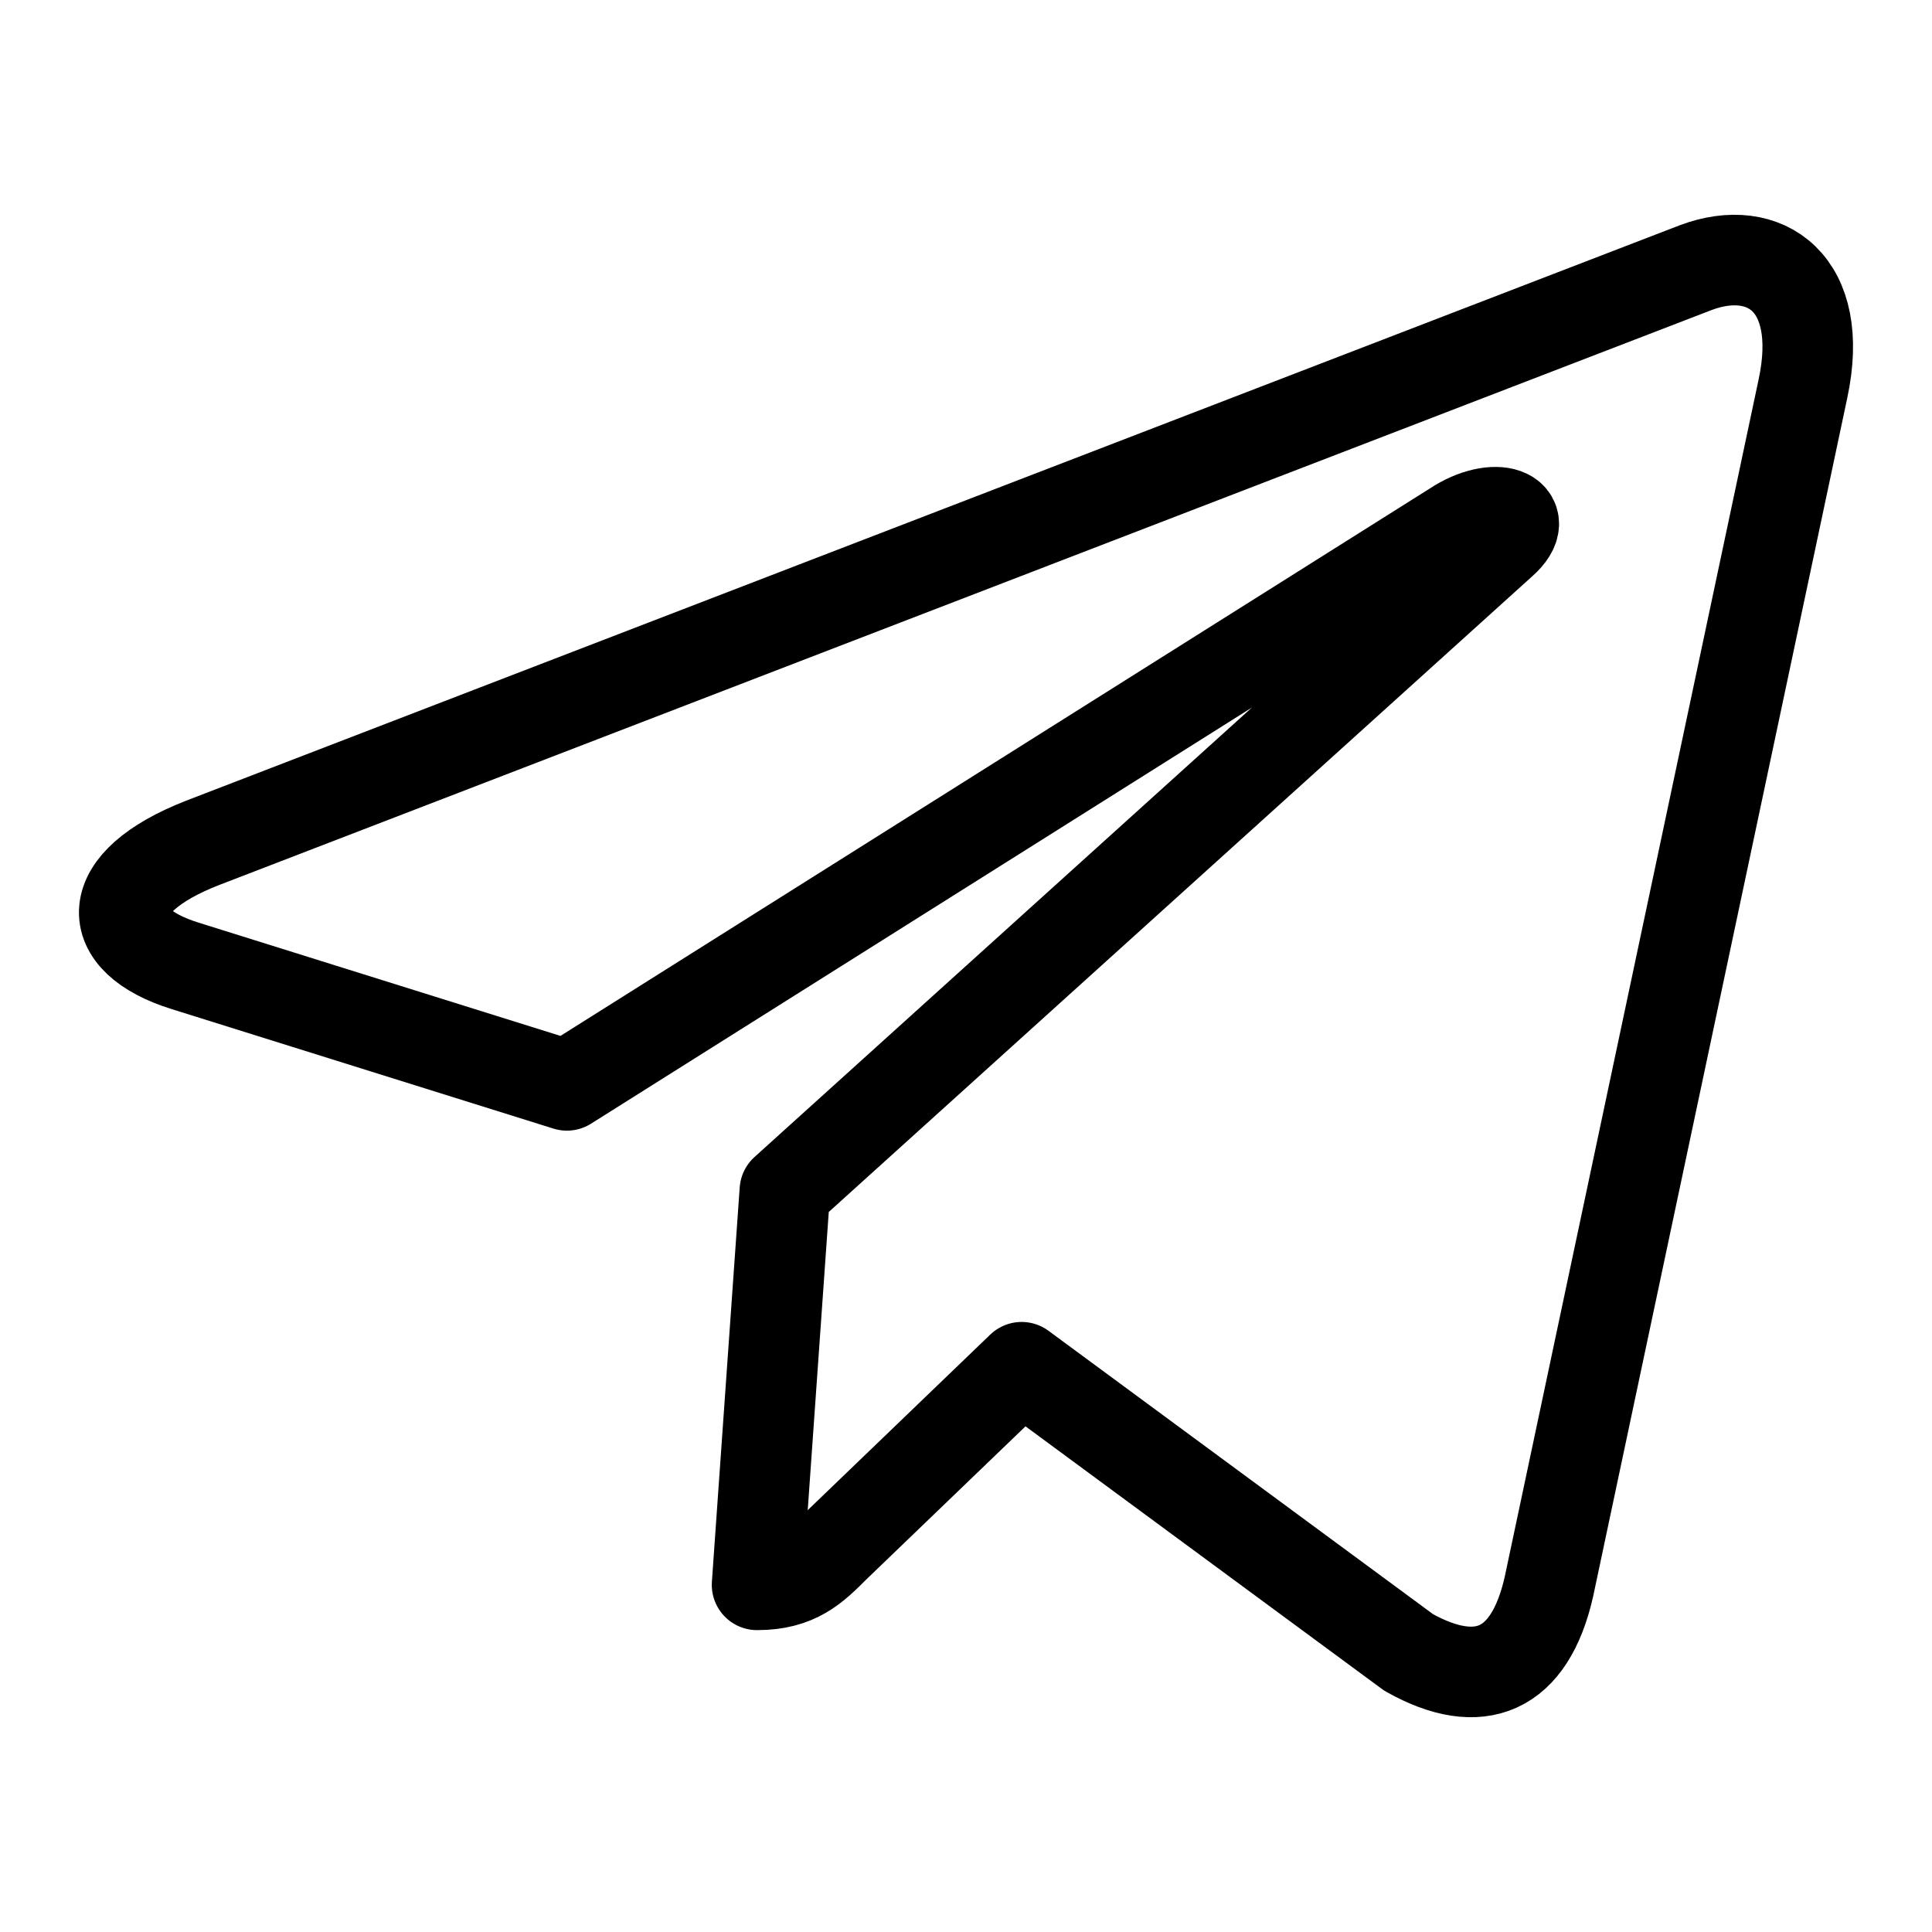
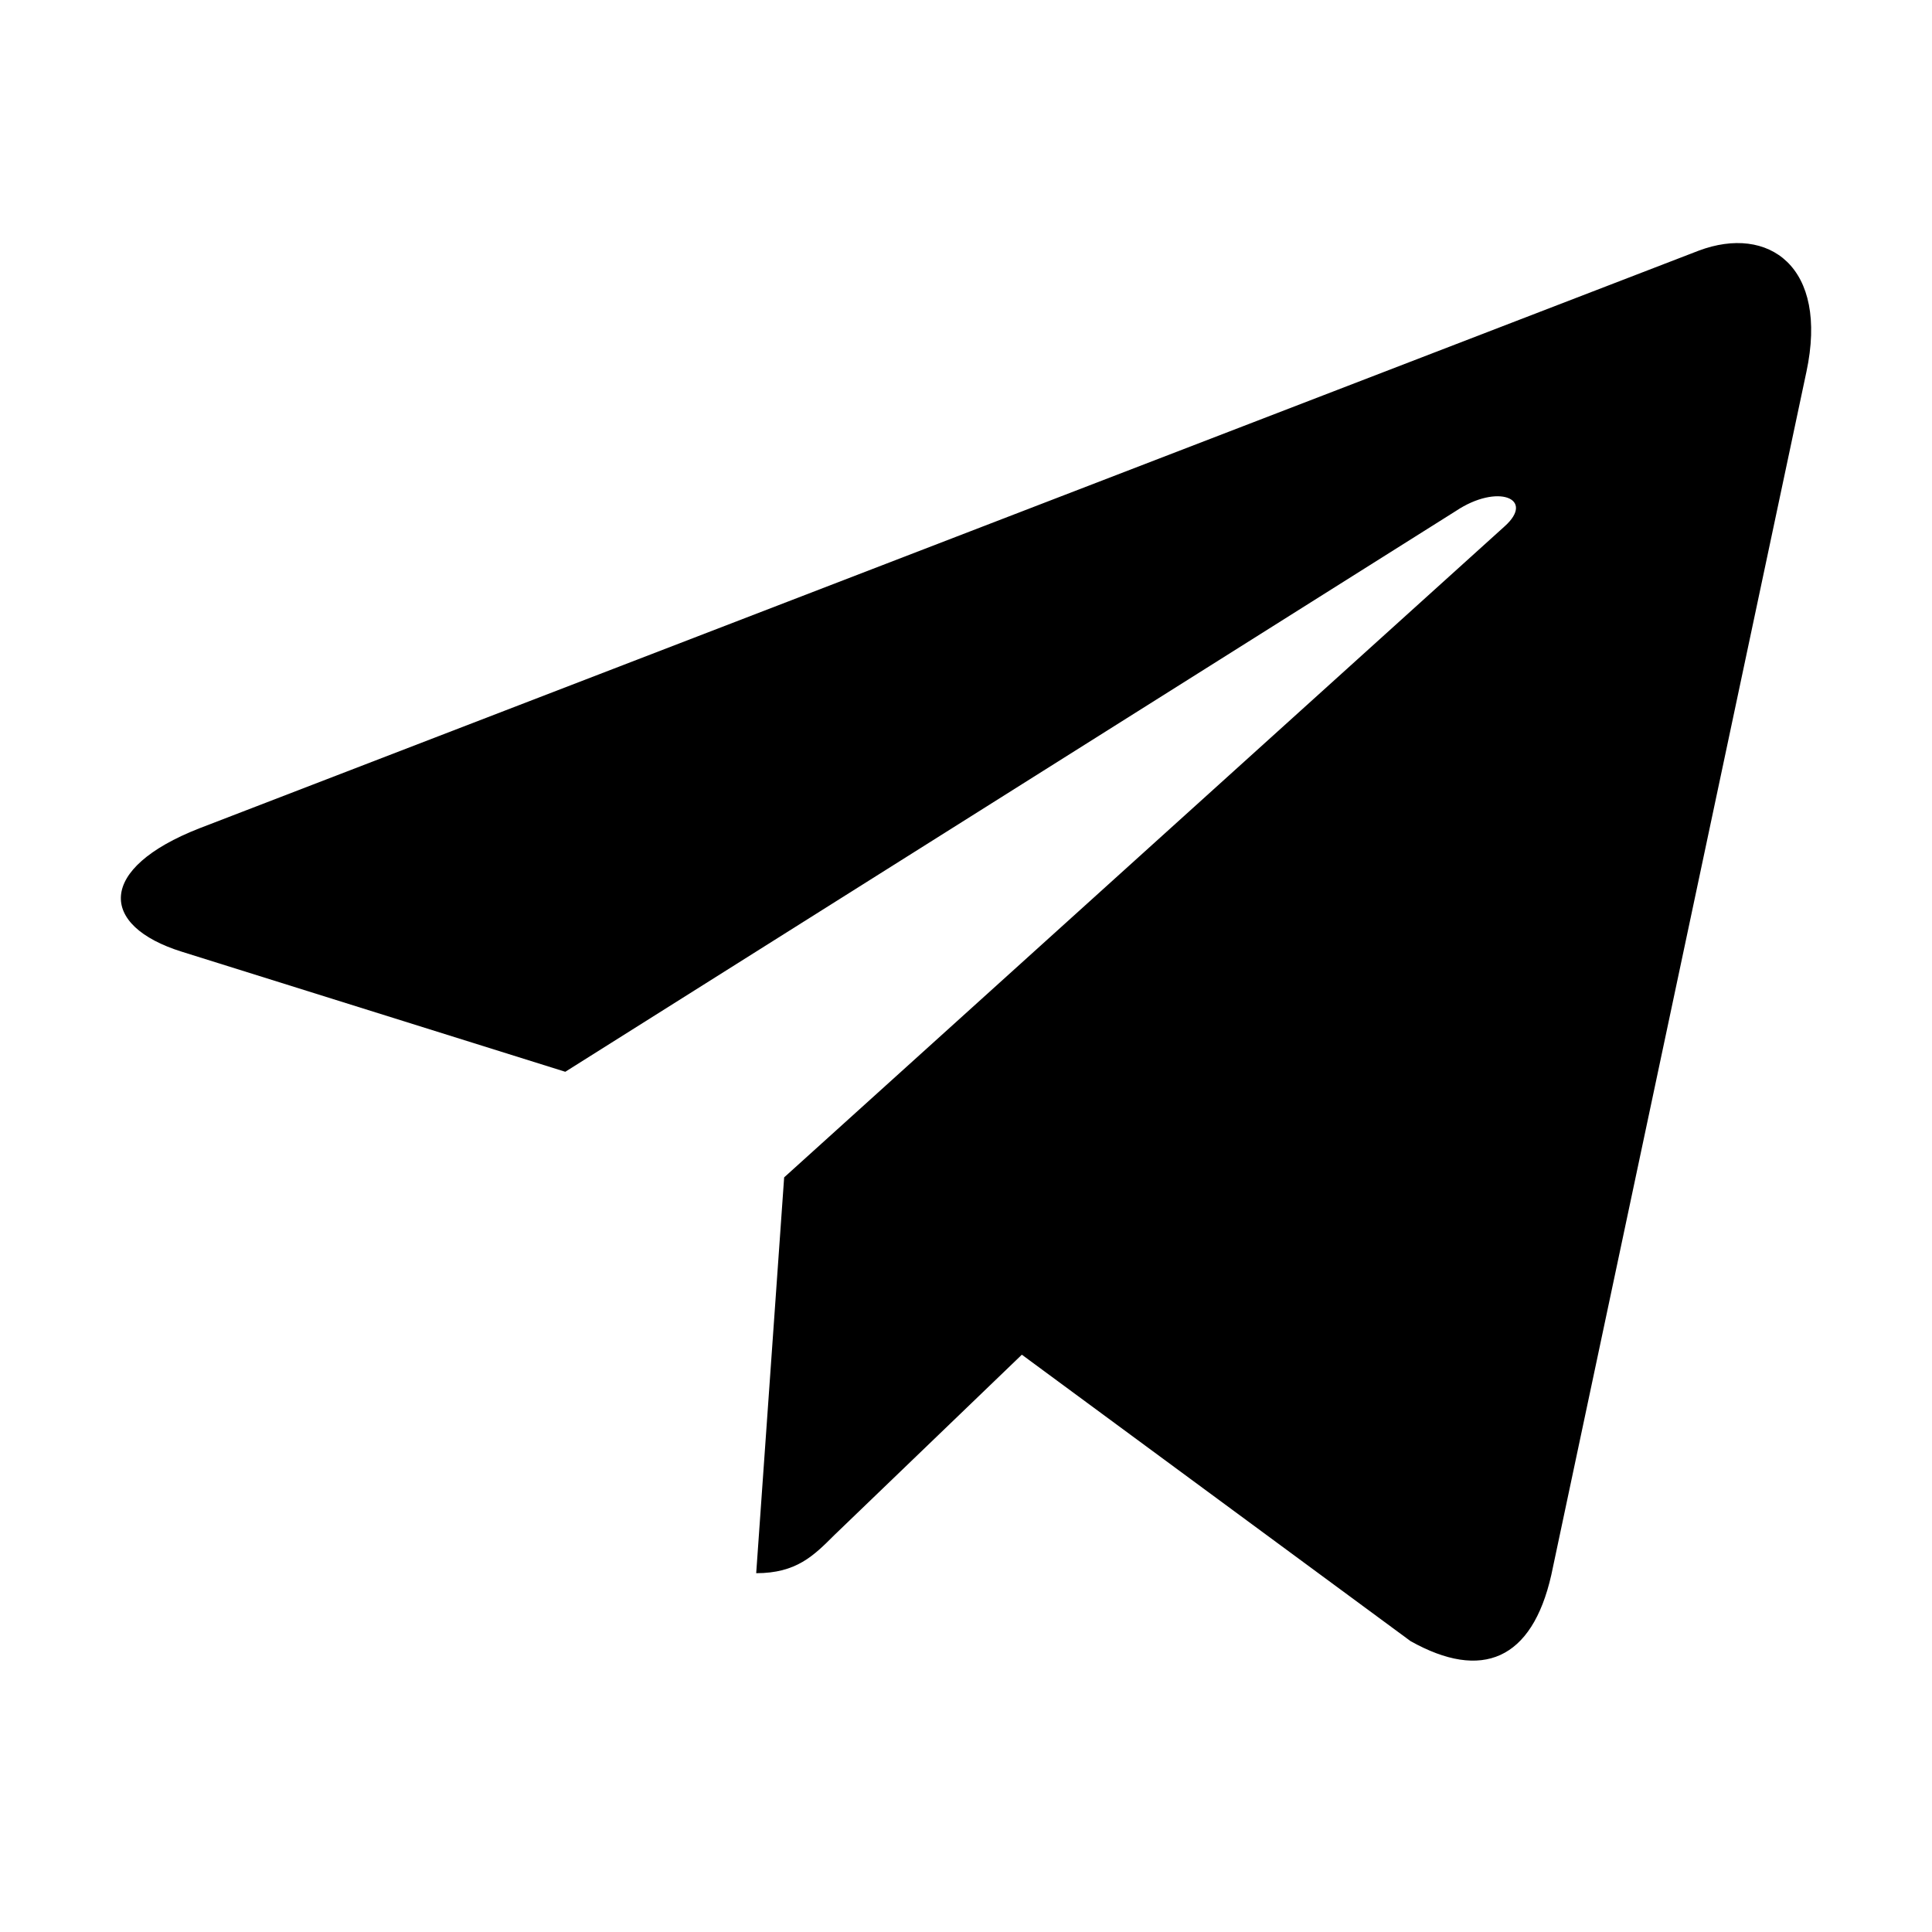
- <svg xmlns="http://www.w3.org/2000/svg" height="30" width="30" style="enable-background:new 0 0 512 512;" version="1.1" viewBox="0 0 512 512" xml:space="preserve">
-   <g id="comp_x5F_335-telegram">
-     <g>
-       <path d="    M477.805,102.98l-67.327,317.516c-5.08,22.41-18.326,27.984-37.15,17.431l-102.585-75.596l-49.497,47.607    c-5.477,5.478-10.06,10.061-20.617,10.061l7.37-104.479l190.129-171.805c8.268-7.37-1.792-11.454-12.848-4.083L150.233,287.633    l-101.19-31.672c-22.011-6.873-22.408-22.012,4.581-32.568L449.419,70.911C467.744,64.039,483.779,74.993,477.805,102.98z" style="fill:none;stroke: currentColor;stroke-width:24;stroke-linecap:round;stroke-linejoin:round;stroke-miterlimit:10;" />
-     </g>
-   </g>
-   <g id="Layer_1" />
+ <svg xmlns="http://www.w3.org/2000/svg" fill="currentColor" viewBox="0 0 32 32">
+   <path d="M29.919 6.163l-4.225 19.925c-0.319 1.406-1.15 1.756-2.331 1.094l-6.438-4.744-3.106 2.988c-0.344 0.344-0.631 0.631-1.294 0.631l0.463-6.556 11.931-10.781c0.519-0.462-0.113-0.719-0.806-0.256l-14.75 9.288-6.35-1.988c-1.381-0.431-1.406-1.381 0.288-2.044l24.837-9.569c1.15-0.431 2.156 0.256 1.781 2.013z" />
</svg>
